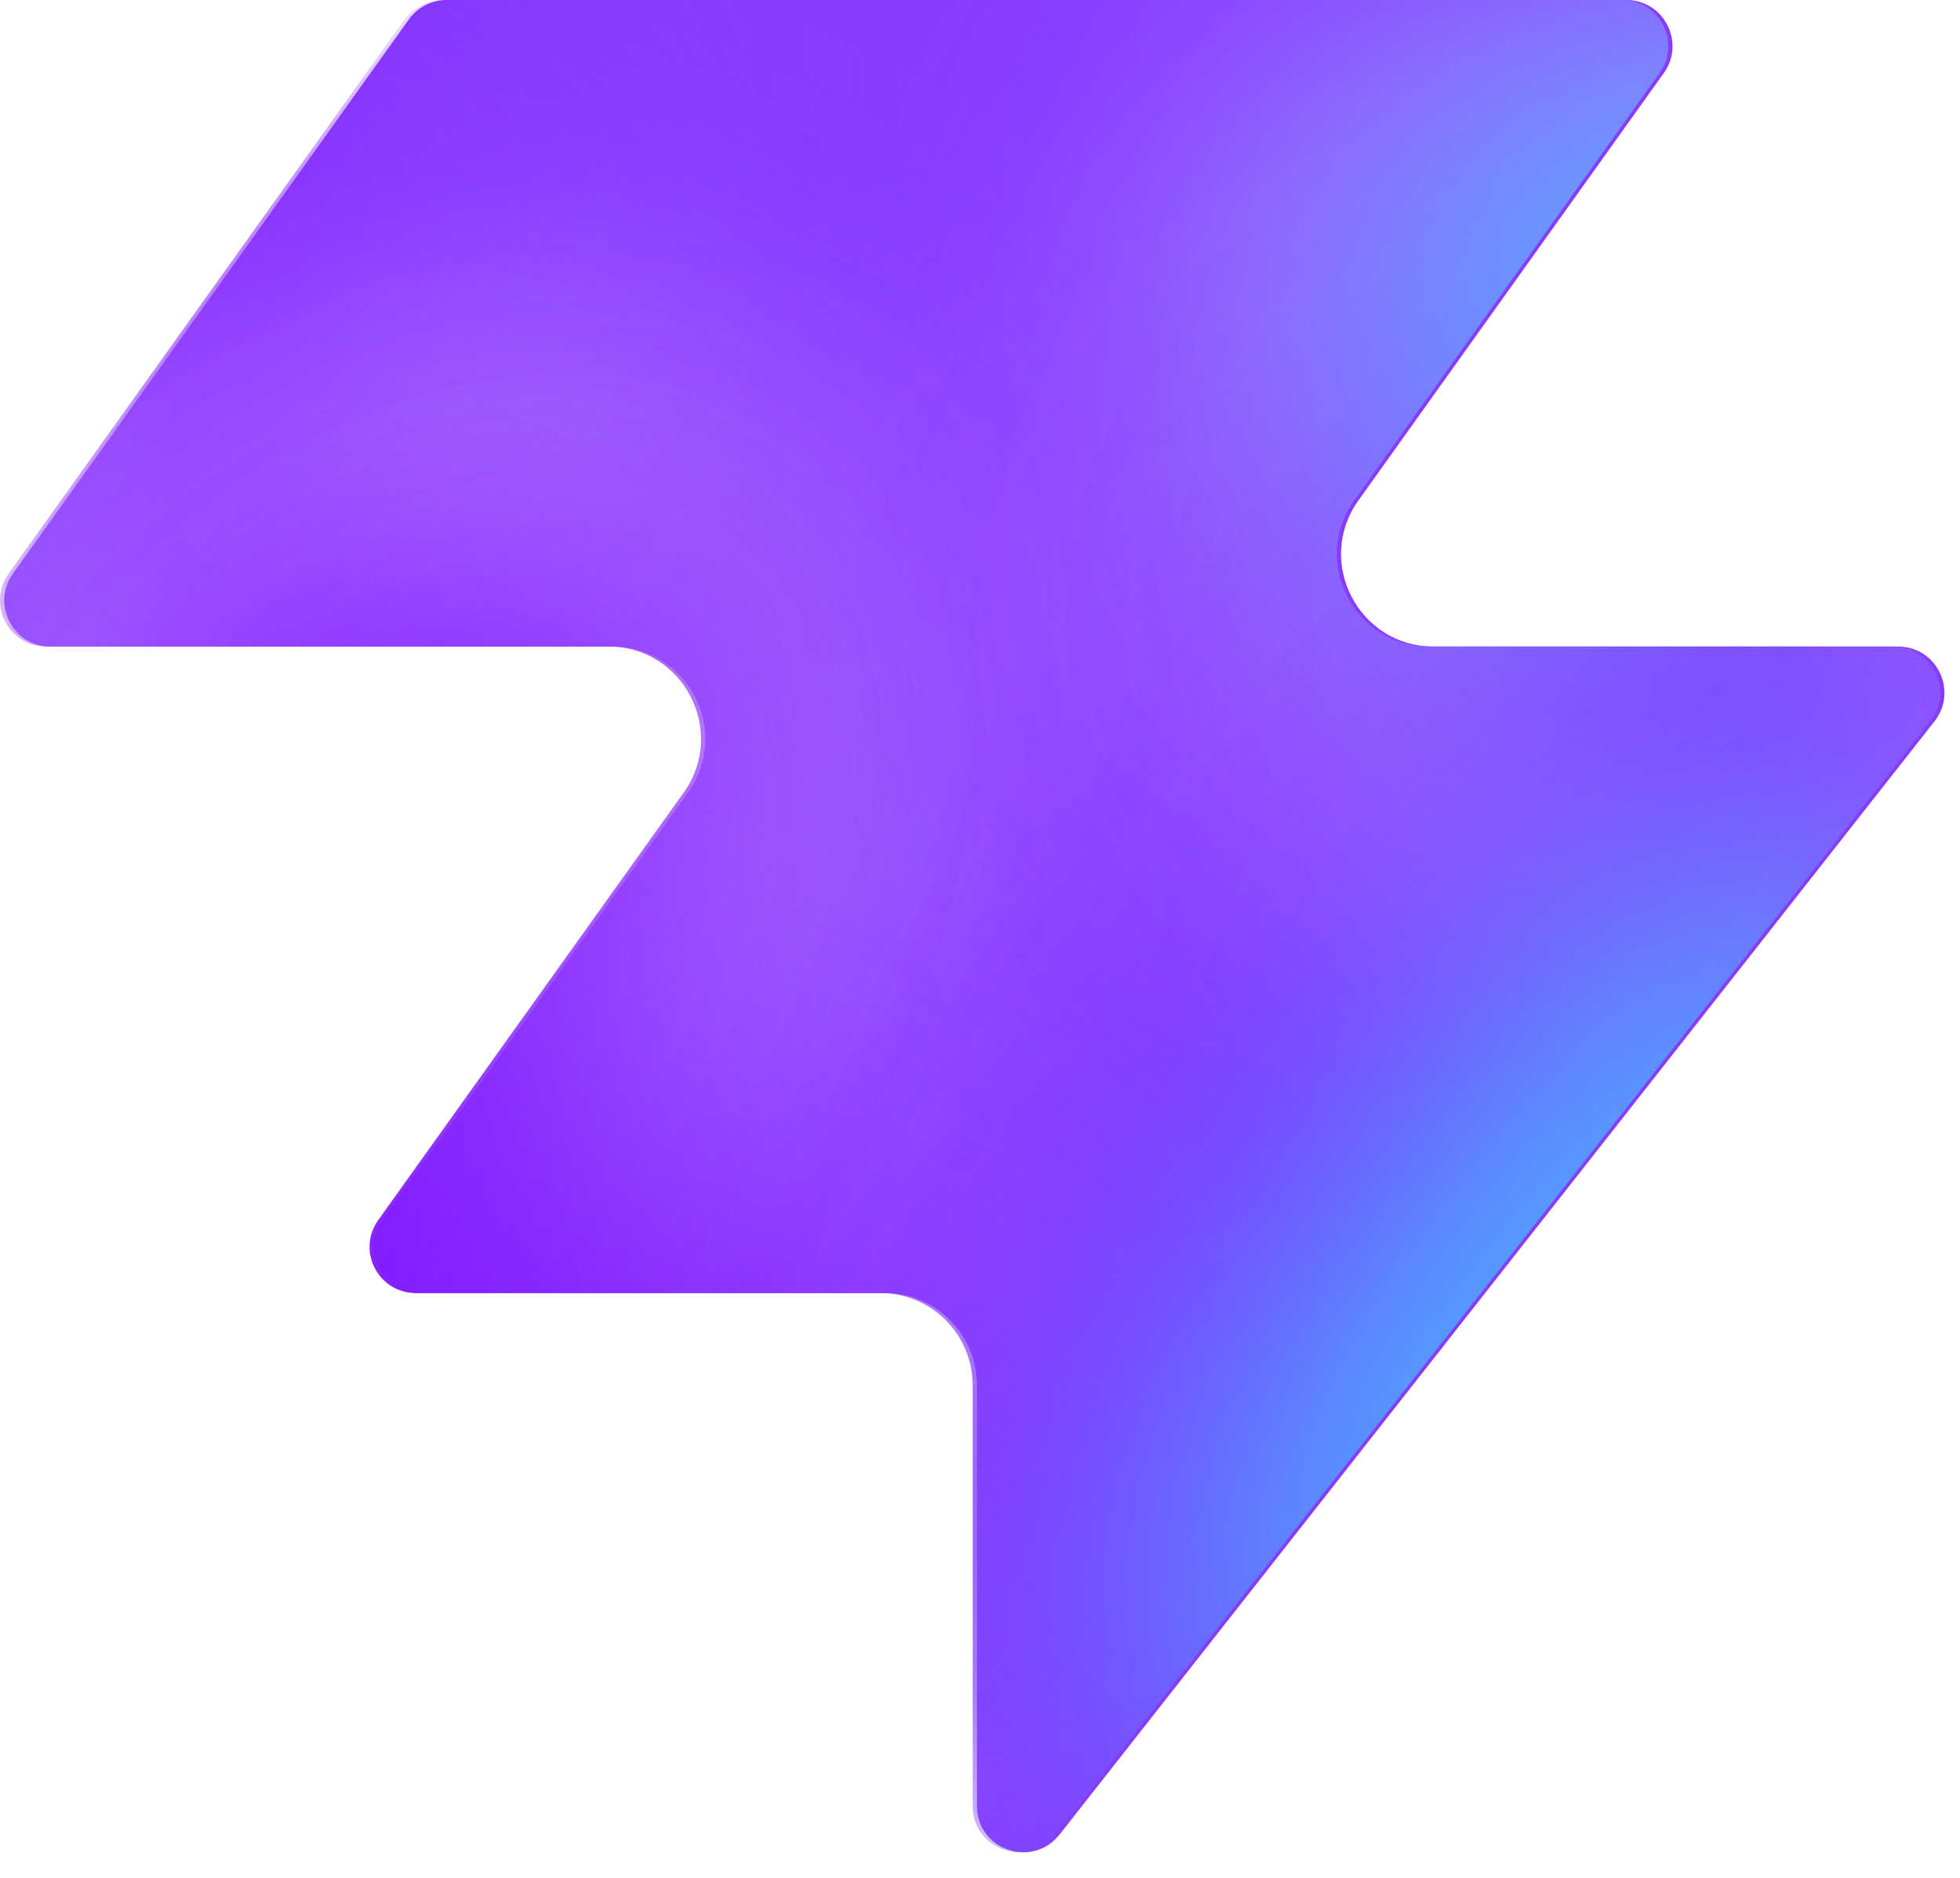
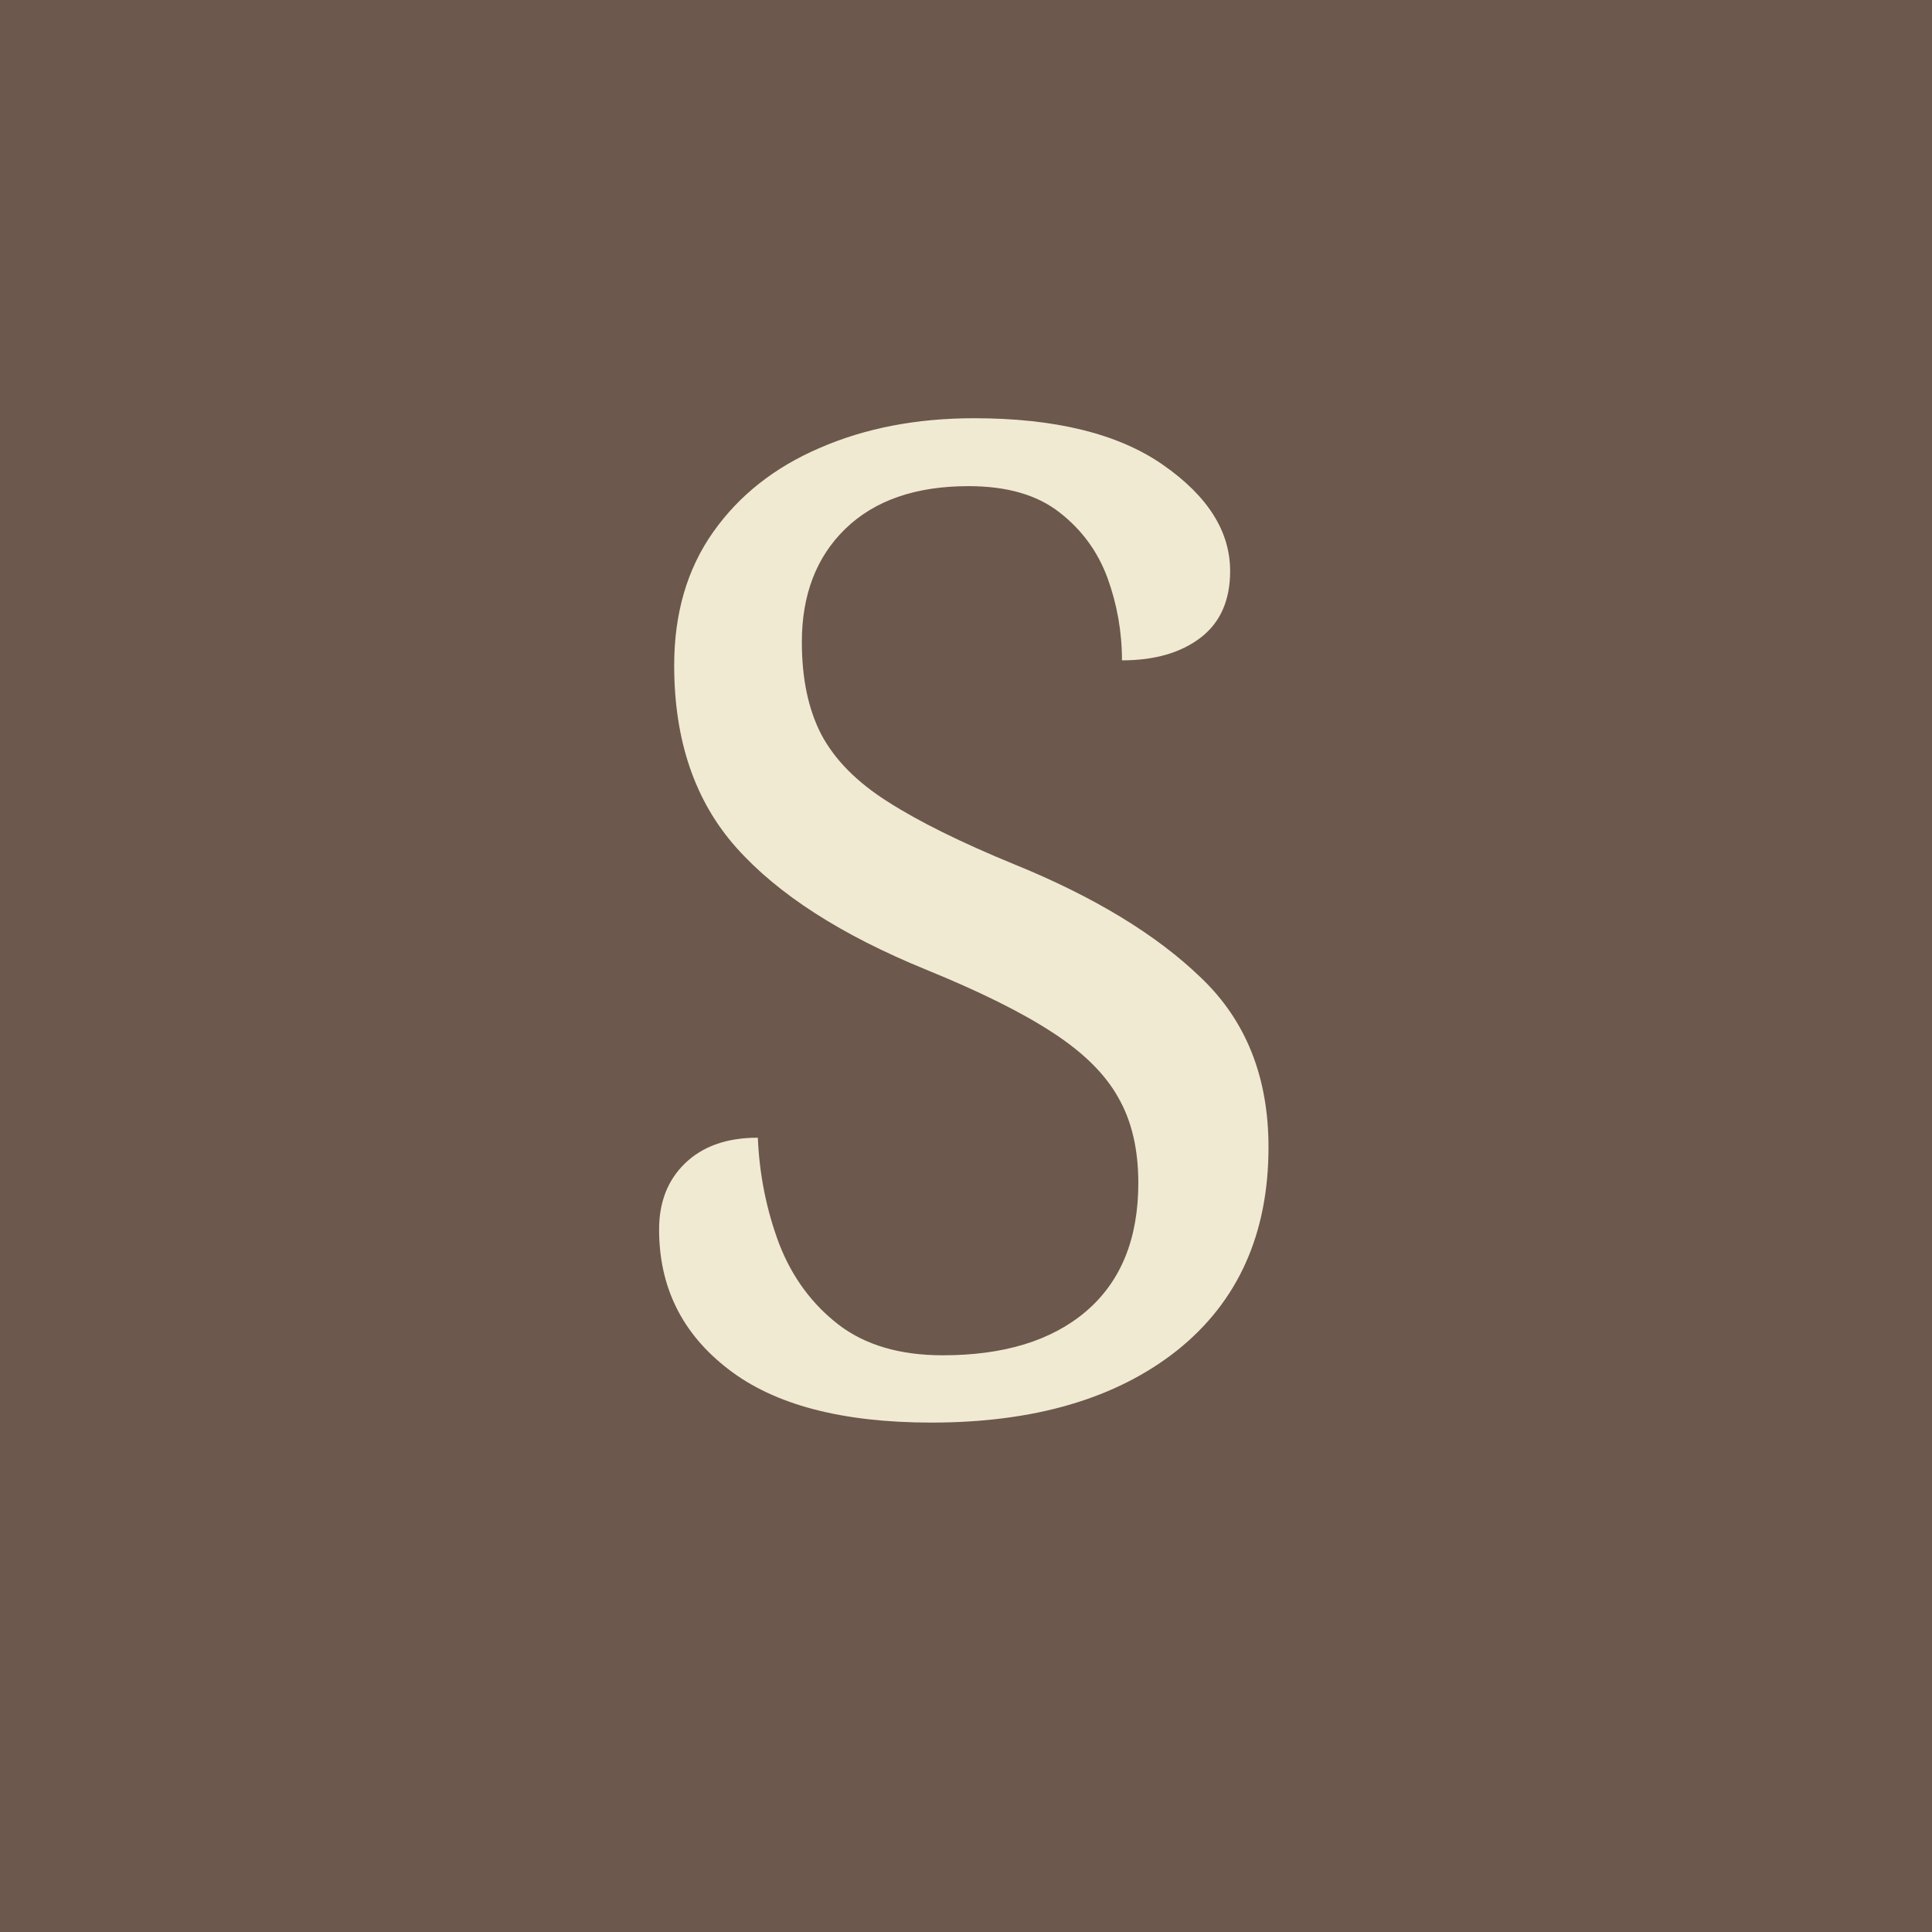
- <svg xmlns="http://www.w3.org/2000/svg" width="48" height="46" fill="none" viewBox="0 0 48 46">
-   <path fill="#863bff" d="M25.946 44.938c-.664.845-2.021.375-2.021-.698V33.937a2.26 2.26 0 0 0-2.262-2.262H10.287c-.92 0-1.456-1.04-.92-1.788l7.48-10.471c1.07-1.497 0-3.578-1.842-3.578H1.237c-.92 0-1.456-1.04-.92-1.788L10.013.474c.214-.297.556-.474.92-.474h28.894c.92 0 1.456 1.04.92 1.788l-7.48 10.471c-1.07 1.498 0 3.579 1.842 3.579h11.377c.943 0 1.473 1.088.89 1.83L25.947 44.94z" style="fill:#863bff;fill:color(display-p3 .525 .23 1);fill-opacity:1" />
-   <mask id="a" width="48" height="46" x="0" y="0" maskUnits="userSpaceOnUse" style="mask-type:alpha">
-     <path fill="#000" d="M25.842 44.938c-.664.844-2.021.375-2.021-.698V33.937a2.26 2.26 0 0 0-2.262-2.262H10.183c-.92 0-1.456-1.04-.92-1.788l7.48-10.471c1.07-1.498 0-3.579-1.842-3.579H1.133c-.92 0-1.456-1.04-.92-1.787L9.91.473c.214-.297.556-.474.92-.474h28.894c.92 0 1.456 1.04.92 1.788l-7.48 10.471c-1.07 1.498 0 3.578 1.842 3.578h11.377c.943 0 1.473 1.088.89 1.832L25.843 44.94z" style="fill:#000;fill-opacity:1" />
-   </mask>
-   <g mask="url(#a)">
-     <g filter="url(#b)">
-       <ellipse cx="5.508" cy="14.704" fill="#ede6ff" rx="5.508" ry="14.704" style="fill:#ede6ff;fill:color(display-p3 .927 .903 1);fill-opacity:1" transform="matrix(.00324 1 1 -.00324 -4.47 31.516)" />
-     </g>
-     <g filter="url(#c)">
-       <ellipse cx="10.399" cy="29.851" fill="#ede6ff" rx="10.399" ry="29.851" style="fill:#ede6ff;fill:color(display-p3 .927 .903 1);fill-opacity:1" transform="matrix(.00324 1 1 -.00324 -39.328 7.883)" />
-     </g>
-     <g filter="url(#d)">
-       <ellipse cx="5.508" cy="30.487" fill="#7e14ff" rx="5.508" ry="30.487" style="fill:#7e14ff;fill:color(display-p3 .492 .077 1);fill-opacity:1" transform="rotate(89.814 -25.913 -14.639)scale(1 -1)" />
-     </g>
-     <g filter="url(#e)">
-       <ellipse cx="5.508" cy="30.599" fill="#7e14ff" rx="5.508" ry="30.599" style="fill:#7e14ff;fill:color(display-p3 .492 .077 1);fill-opacity:1" transform="rotate(89.814 -32.644 -3.334)scale(1 -1)" />
-     </g>
-     <g filter="url(#f)">
-       <ellipse cx="5.508" cy="30.599" fill="#7e14ff" rx="5.508" ry="30.599" style="fill:#7e14ff;fill:color(display-p3 .492 .077 1);fill-opacity:1" transform="matrix(.00324 1 1 -.00324 -34.34 30.47)" />
-     </g>
-     <g filter="url(#g)">
-       <ellipse cx="14.072" cy="22.078" fill="#ede6ff" rx="14.072" ry="22.078" style="fill:#ede6ff;fill:color(display-p3 .927 .903 1);fill-opacity:1" transform="rotate(93.35 24.506 48.493)scale(-1 1)" />
-     </g>
-     <g filter="url(#h)">
-       <ellipse cx="3.47" cy="21.501" fill="#7e14ff" rx="3.47" ry="21.501" style="fill:#7e14ff;fill:color(display-p3 .492 .077 1);fill-opacity:1" transform="rotate(89.009 28.708 47.59)scale(-1 1)" />
-     </g>
-     <g filter="url(#i)">
-       <ellipse cx="3.47" cy="21.501" fill="#7e14ff" rx="3.47" ry="21.501" style="fill:#7e14ff;fill:color(display-p3 .492 .077 1);fill-opacity:1" transform="rotate(89.009 28.708 47.59)scale(-1 1)" />
-     </g>
-     <g filter="url(#j)">
-       <ellipse cx=".387" cy="8.972" fill="#7e14ff" rx="4.407" ry="29.108" style="fill:#7e14ff;fill:color(display-p3 .492 .077 1);fill-opacity:1" transform="rotate(39.51 .387 8.972)" />
-     </g>
-     <g filter="url(#k)">
-       <ellipse cx="47.523" cy="-6.092" fill="#7e14ff" rx="4.407" ry="29.108" style="fill:#7e14ff;fill:color(display-p3 .492 .077 1);fill-opacity:1" transform="rotate(37.892 47.523 -6.092)" />
-     </g>
-     <g filter="url(#l)">
-       <ellipse cx="41.412" cy="6.333" fill="#47bfff" rx="5.971" ry="9.665" style="fill:#47bfff;fill:color(display-p3 .28 .748 1);fill-opacity:1" transform="rotate(37.892 41.412 6.333)" />
-     </g>
-     <g filter="url(#m)">
-       <ellipse cx="-1.879" cy="38.332" fill="#7e14ff" rx="4.407" ry="29.108" style="fill:#7e14ff;fill:color(display-p3 .492 .077 1);fill-opacity:1" transform="rotate(37.892 -1.88 38.332)" />
-     </g>
-     <g filter="url(#n)">
-       <ellipse cx="-1.879" cy="38.332" fill="#7e14ff" rx="4.407" ry="29.108" style="fill:#7e14ff;fill:color(display-p3 .492 .077 1);fill-opacity:1" transform="rotate(37.892 -1.88 38.332)" />
-     </g>
-     <g filter="url(#o)">
-       <ellipse cx="35.651" cy="29.907" fill="#7e14ff" rx="4.407" ry="29.108" style="fill:#7e14ff;fill:color(display-p3 .492 .077 1);fill-opacity:1" transform="rotate(37.892 35.651 29.907)" />
-     </g>
-     <g filter="url(#p)">
-       <ellipse cx="38.418" cy="32.4" fill="#47bfff" rx="5.971" ry="15.297" style="fill:#47bfff;fill:color(display-p3 .28 .748 1);fill-opacity:1" transform="rotate(37.892 38.418 32.4)" />
-     </g>
-   </g>
-   <defs>
-     <filter id="b" width="60.045" height="41.654" x="-19.77" y="16.149" color-interpolation-filters="sRGB" filterUnits="userSpaceOnUse">
-       <feFlood flood-opacity="0" result="BackgroundImageFix" />
-       <feBlend in="SourceGraphic" in2="BackgroundImageFix" result="shape" />
-       <feGaussianBlur result="effect1_foregroundBlur_2002_17158" stdDeviation="7.659" />
-     </filter>
-     <filter id="c" width="90.34" height="51.437" x="-54.613" y="-7.533" color-interpolation-filters="sRGB" filterUnits="userSpaceOnUse">
-       <feFlood flood-opacity="0" result="BackgroundImageFix" />
-       <feBlend in="SourceGraphic" in2="BackgroundImageFix" result="shape" />
-       <feGaussianBlur result="effect1_foregroundBlur_2002_17158" stdDeviation="7.659" />
-     </filter>
-     <filter id="d" width="79.355" height="29.4" x="-49.64" y="2.03" color-interpolation-filters="sRGB" filterUnits="userSpaceOnUse">
-       <feFlood flood-opacity="0" result="BackgroundImageFix" />
-       <feBlend in="SourceGraphic" in2="BackgroundImageFix" result="shape" />
-       <feGaussianBlur result="effect1_foregroundBlur_2002_17158" stdDeviation="4.596" />
-     </filter>
-     <filter id="e" width="79.579" height="29.4" x="-45.045" y="20.029" color-interpolation-filters="sRGB" filterUnits="userSpaceOnUse">
-       <feFlood flood-opacity="0" result="BackgroundImageFix" />
-       <feBlend in="SourceGraphic" in2="BackgroundImageFix" result="shape" />
-       <feGaussianBlur result="effect1_foregroundBlur_2002_17158" stdDeviation="4.596" />
-     </filter>
-     <filter id="f" width="79.579" height="29.4" x="-43.513" y="21.178" color-interpolation-filters="sRGB" filterUnits="userSpaceOnUse">
-       <feFlood flood-opacity="0" result="BackgroundImageFix" />
-       <feBlend in="SourceGraphic" in2="BackgroundImageFix" result="shape" />
-       <feGaussianBlur result="effect1_foregroundBlur_2002_17158" stdDeviation="4.596" />
-     </filter>
-     <filter id="g" width="74.749" height="58.852" x="15.756" y="-17.901" color-interpolation-filters="sRGB" filterUnits="userSpaceOnUse">
-       <feFlood flood-opacity="0" result="BackgroundImageFix" />
-       <feBlend in="SourceGraphic" in2="BackgroundImageFix" result="shape" />
-       <feGaussianBlur result="effect1_foregroundBlur_2002_17158" stdDeviation="7.659" />
-     </filter>
-     <filter id="h" width="61.377" height="25.362" x="23.548" y="2.284" color-interpolation-filters="sRGB" filterUnits="userSpaceOnUse">
-       <feFlood flood-opacity="0" result="BackgroundImageFix" />
-       <feBlend in="SourceGraphic" in2="BackgroundImageFix" result="shape" />
-       <feGaussianBlur result="effect1_foregroundBlur_2002_17158" stdDeviation="4.596" />
-     </filter>
-     <filter id="i" width="61.377" height="25.362" x="23.548" y="2.284" color-interpolation-filters="sRGB" filterUnits="userSpaceOnUse">
-       <feFlood flood-opacity="0" result="BackgroundImageFix" />
-       <feBlend in="SourceGraphic" in2="BackgroundImageFix" result="shape" />
-       <feGaussianBlur result="effect1_foregroundBlur_2002_17158" stdDeviation="4.596" />
-     </filter>
-     <filter id="j" width="56.045" height="63.649" x="-27.636" y="-22.853" color-interpolation-filters="sRGB" filterUnits="userSpaceOnUse">
-       <feFlood flood-opacity="0" result="BackgroundImageFix" />
-       <feBlend in="SourceGraphic" in2="BackgroundImageFix" result="shape" />
-       <feGaussianBlur result="effect1_foregroundBlur_2002_17158" stdDeviation="4.596" />
-     </filter>
-     <filter id="k" width="54.814" height="64.646" x="20.116" y="-38.415" color-interpolation-filters="sRGB" filterUnits="userSpaceOnUse">
-       <feFlood flood-opacity="0" result="BackgroundImageFix" />
-       <feBlend in="SourceGraphic" in2="BackgroundImageFix" result="shape" />
-       <feGaussianBlur result="effect1_foregroundBlur_2002_17158" stdDeviation="4.596" />
-     </filter>
-     <filter id="l" width="33.541" height="35.313" x="24.641" y="-11.323" color-interpolation-filters="sRGB" filterUnits="userSpaceOnUse">
-       <feFlood flood-opacity="0" result="BackgroundImageFix" />
-       <feBlend in="SourceGraphic" in2="BackgroundImageFix" result="shape" />
-       <feGaussianBlur result="effect1_foregroundBlur_2002_17158" stdDeviation="4.596" />
-     </filter>
-     <filter id="m" width="54.814" height="64.646" x="-29.286" y="6.009" color-interpolation-filters="sRGB" filterUnits="userSpaceOnUse">
-       <feFlood flood-opacity="0" result="BackgroundImageFix" />
-       <feBlend in="SourceGraphic" in2="BackgroundImageFix" result="shape" />
-       <feGaussianBlur result="effect1_foregroundBlur_2002_17158" stdDeviation="4.596" />
-     </filter>
-     <filter id="n" width="54.814" height="64.646" x="-29.286" y="6.009" color-interpolation-filters="sRGB" filterUnits="userSpaceOnUse">
-       <feFlood flood-opacity="0" result="BackgroundImageFix" />
-       <feBlend in="SourceGraphic" in2="BackgroundImageFix" result="shape" />
-       <feGaussianBlur result="effect1_foregroundBlur_2002_17158" stdDeviation="4.596" />
-     </filter>
-     <filter id="o" width="54.814" height="64.646" x="8.244" y="-2.416" color-interpolation-filters="sRGB" filterUnits="userSpaceOnUse">
-       <feFlood flood-opacity="0" result="BackgroundImageFix" />
-       <feBlend in="SourceGraphic" in2="BackgroundImageFix" result="shape" />
-       <feGaussianBlur result="effect1_foregroundBlur_2002_17158" stdDeviation="4.596" />
-     </filter>
-     <filter id="p" width="39.409" height="43.623" x="18.713" y="10.588" color-interpolation-filters="sRGB" filterUnits="userSpaceOnUse">
-       <feFlood flood-opacity="0" result="BackgroundImageFix" />
-       <feBlend in="SourceGraphic" in2="BackgroundImageFix" result="shape" />
-       <feGaussianBlur result="effect1_foregroundBlur_2002_17158" stdDeviation="4.596" />
-     </filter>
-   </defs>
+ <svg xmlns="http://www.w3.org/2000/svg" viewBox="0 0 48 48">
+   <rect width="48" height="48" fill="#6C584C" />
+   <text x="24" y="35" text-anchor="middle" fill="#F0EAD2" font-family="Georgia,serif" font-size="34">S</text>
</svg>
